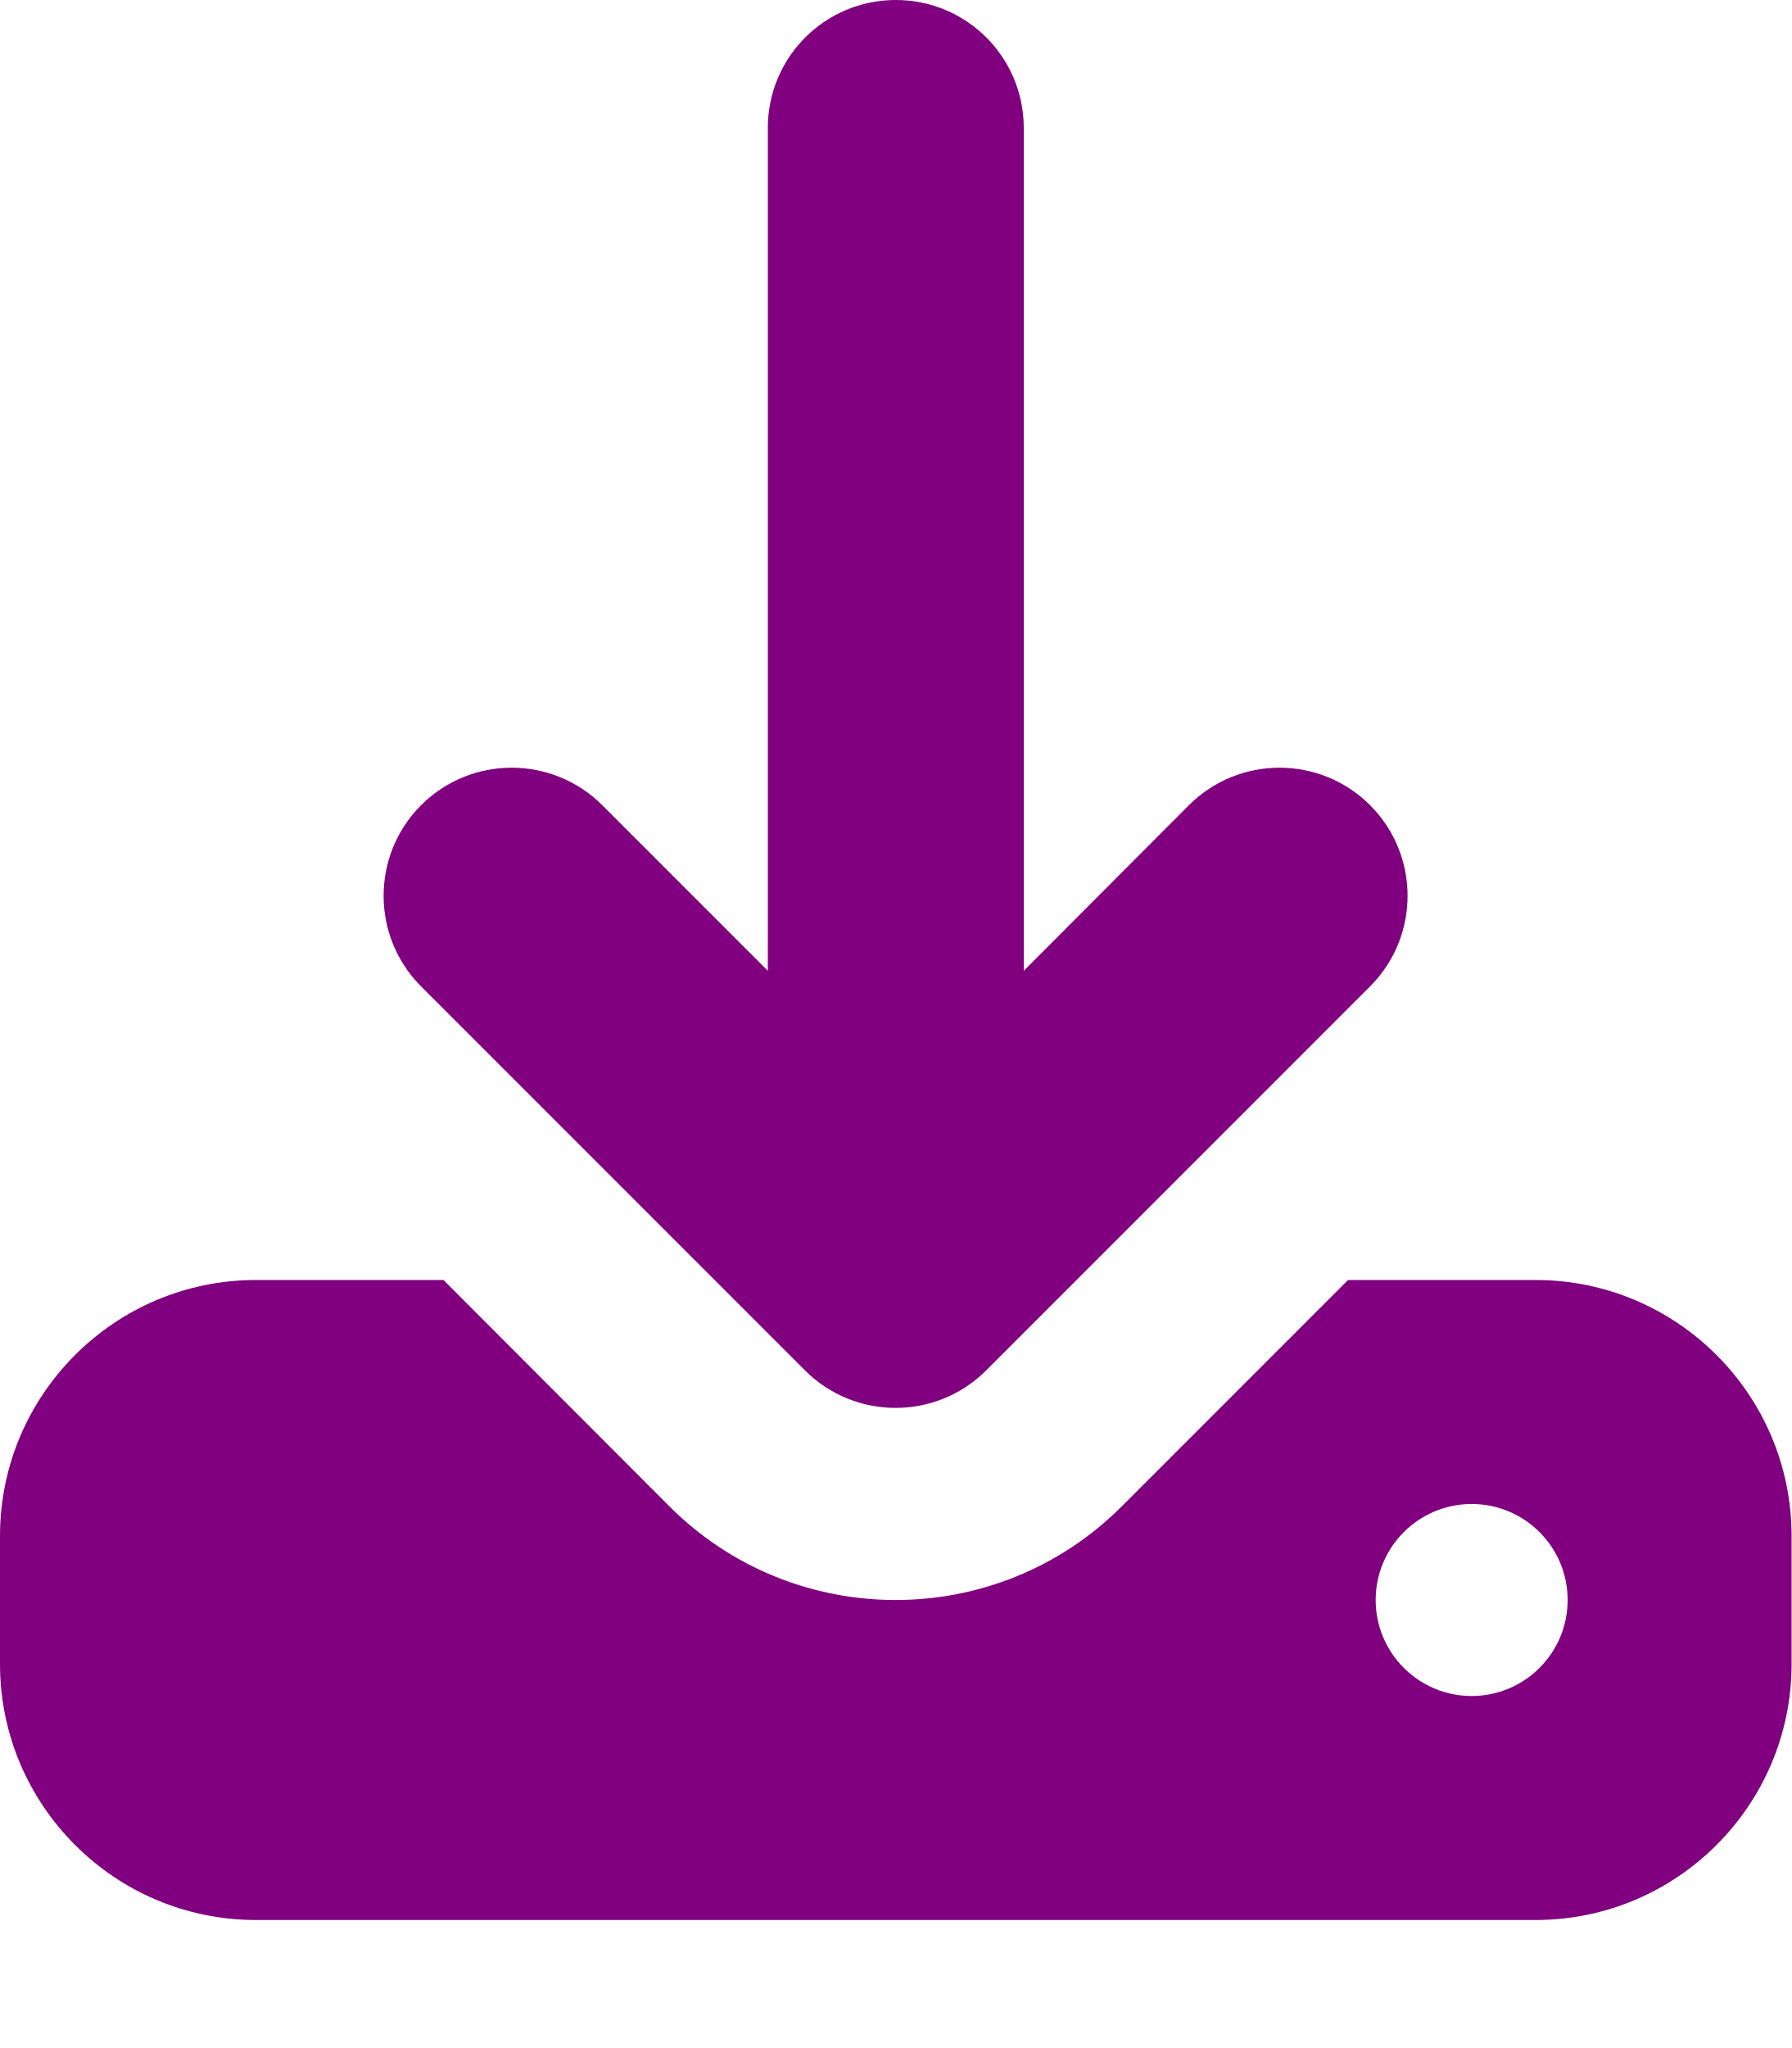
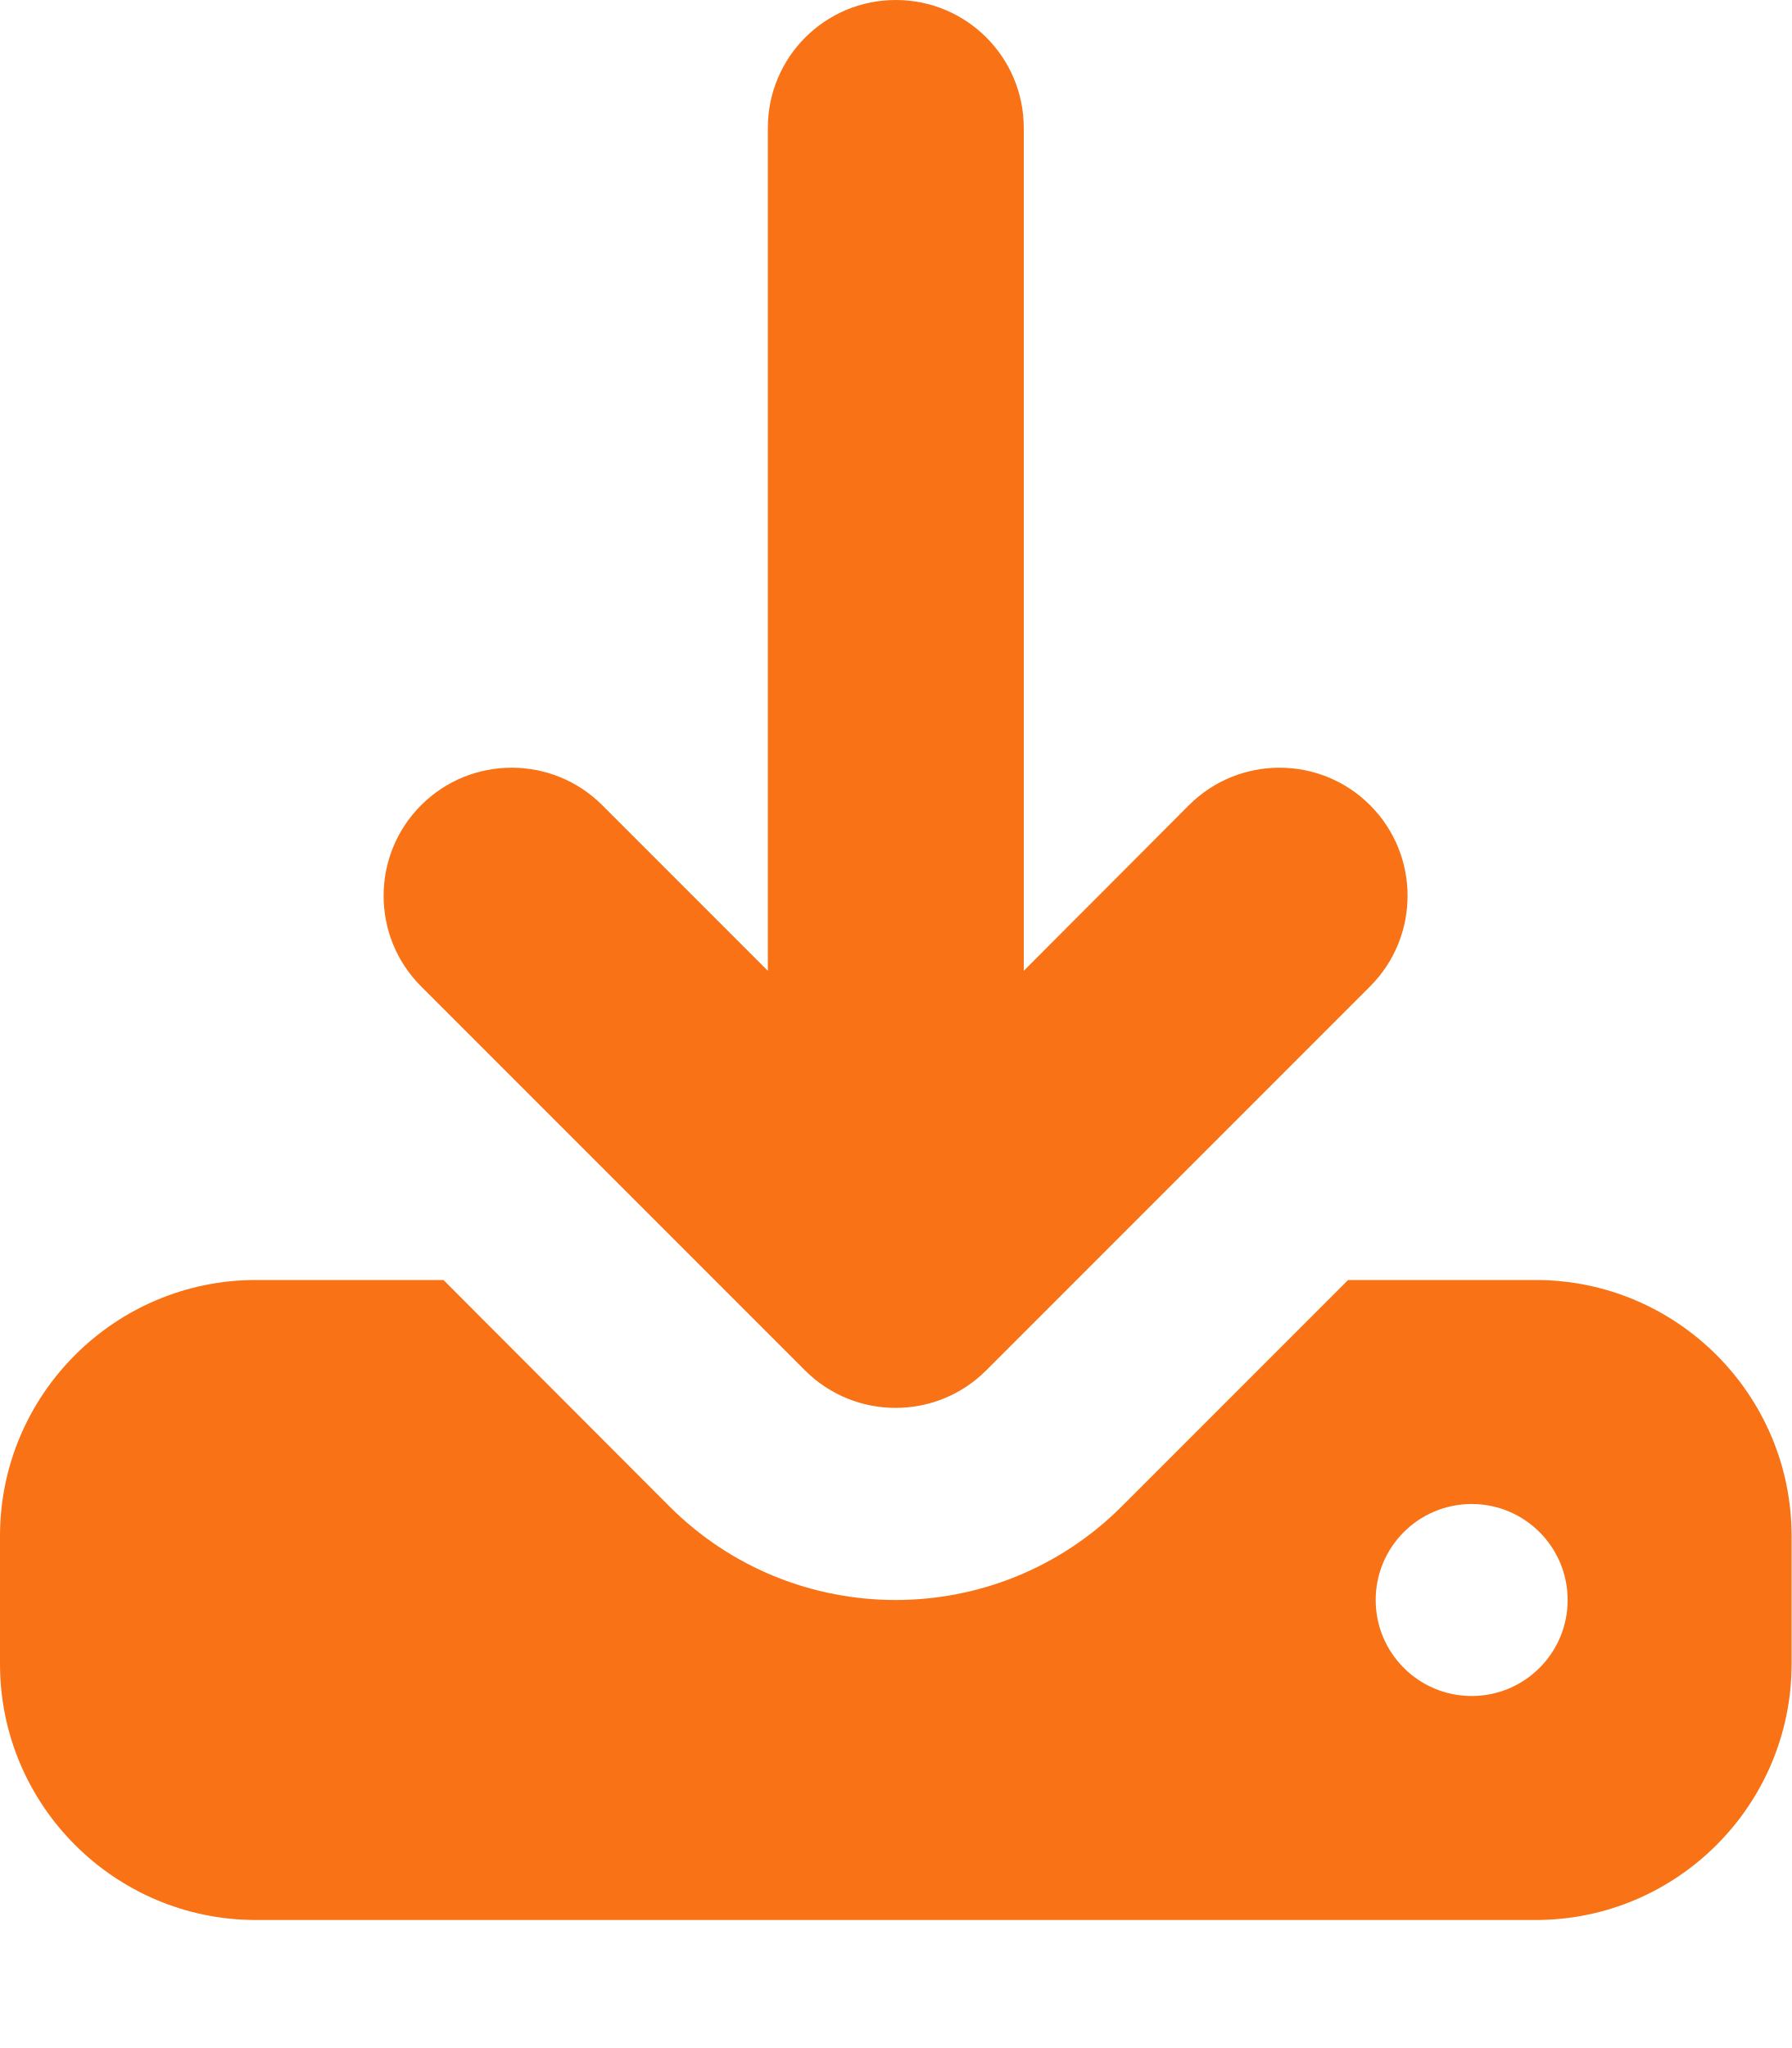
<svg xmlns="http://www.w3.org/2000/svg" viewBox="0 0 448 512">
-   <path fill="purple" d="M256 32c0-17.7-14.3-32-32-32s-32 14.3-32 32l0 210.7-41.4-41.4c-12.5-12.5-32.8-12.5-45.3 0s-12.5 32.8 0 45.3l96 96c12.5 12.5 32.8 12.5 45.3 0l96-96c12.5-12.5 12.5-32.8 0-45.3s-32.8-12.5-45.3 0L256 242.7 256 32zM64 320c-35.3 0-64 28.7-64 64l0 32c0 35.3 28.7 64 64 64l320 0c35.3 0 64-28.7 64-64l0-32c0-35.3-28.7-64-64-64l-46.9 0-56.6 56.6c-31.2 31.2-81.9 31.2-113.1 0L110.9 320 64 320zm304 56a24 24 0 1 1 0 48 24 24 0 1 1 0-48z" />
+   <path fill="#f97316" d="M256 32c0-17.7-14.3-32-32-32s-32 14.3-32 32l0 210.7-41.4-41.4c-12.5-12.5-32.8-12.5-45.3 0s-12.5 32.8 0 45.3l96 96c12.5 12.5 32.8 12.5 45.3 0l96-96c12.5-12.5 12.5-32.8 0-45.3s-32.8-12.5-45.3 0L256 242.7 256 32zM64 320c-35.3 0-64 28.7-64 64l0 32c0 35.3 28.7 64 64 64l320 0c35.3 0 64-28.7 64-64l0-32c0-35.3-28.7-64-64-64l-46.9 0-56.6 56.6c-31.2 31.2-81.9 31.2-113.1 0L110.9 320 64 320zm304 56a24 24 0 1 1 0 48 24 24 0 1 1 0-48z" />
</svg>
